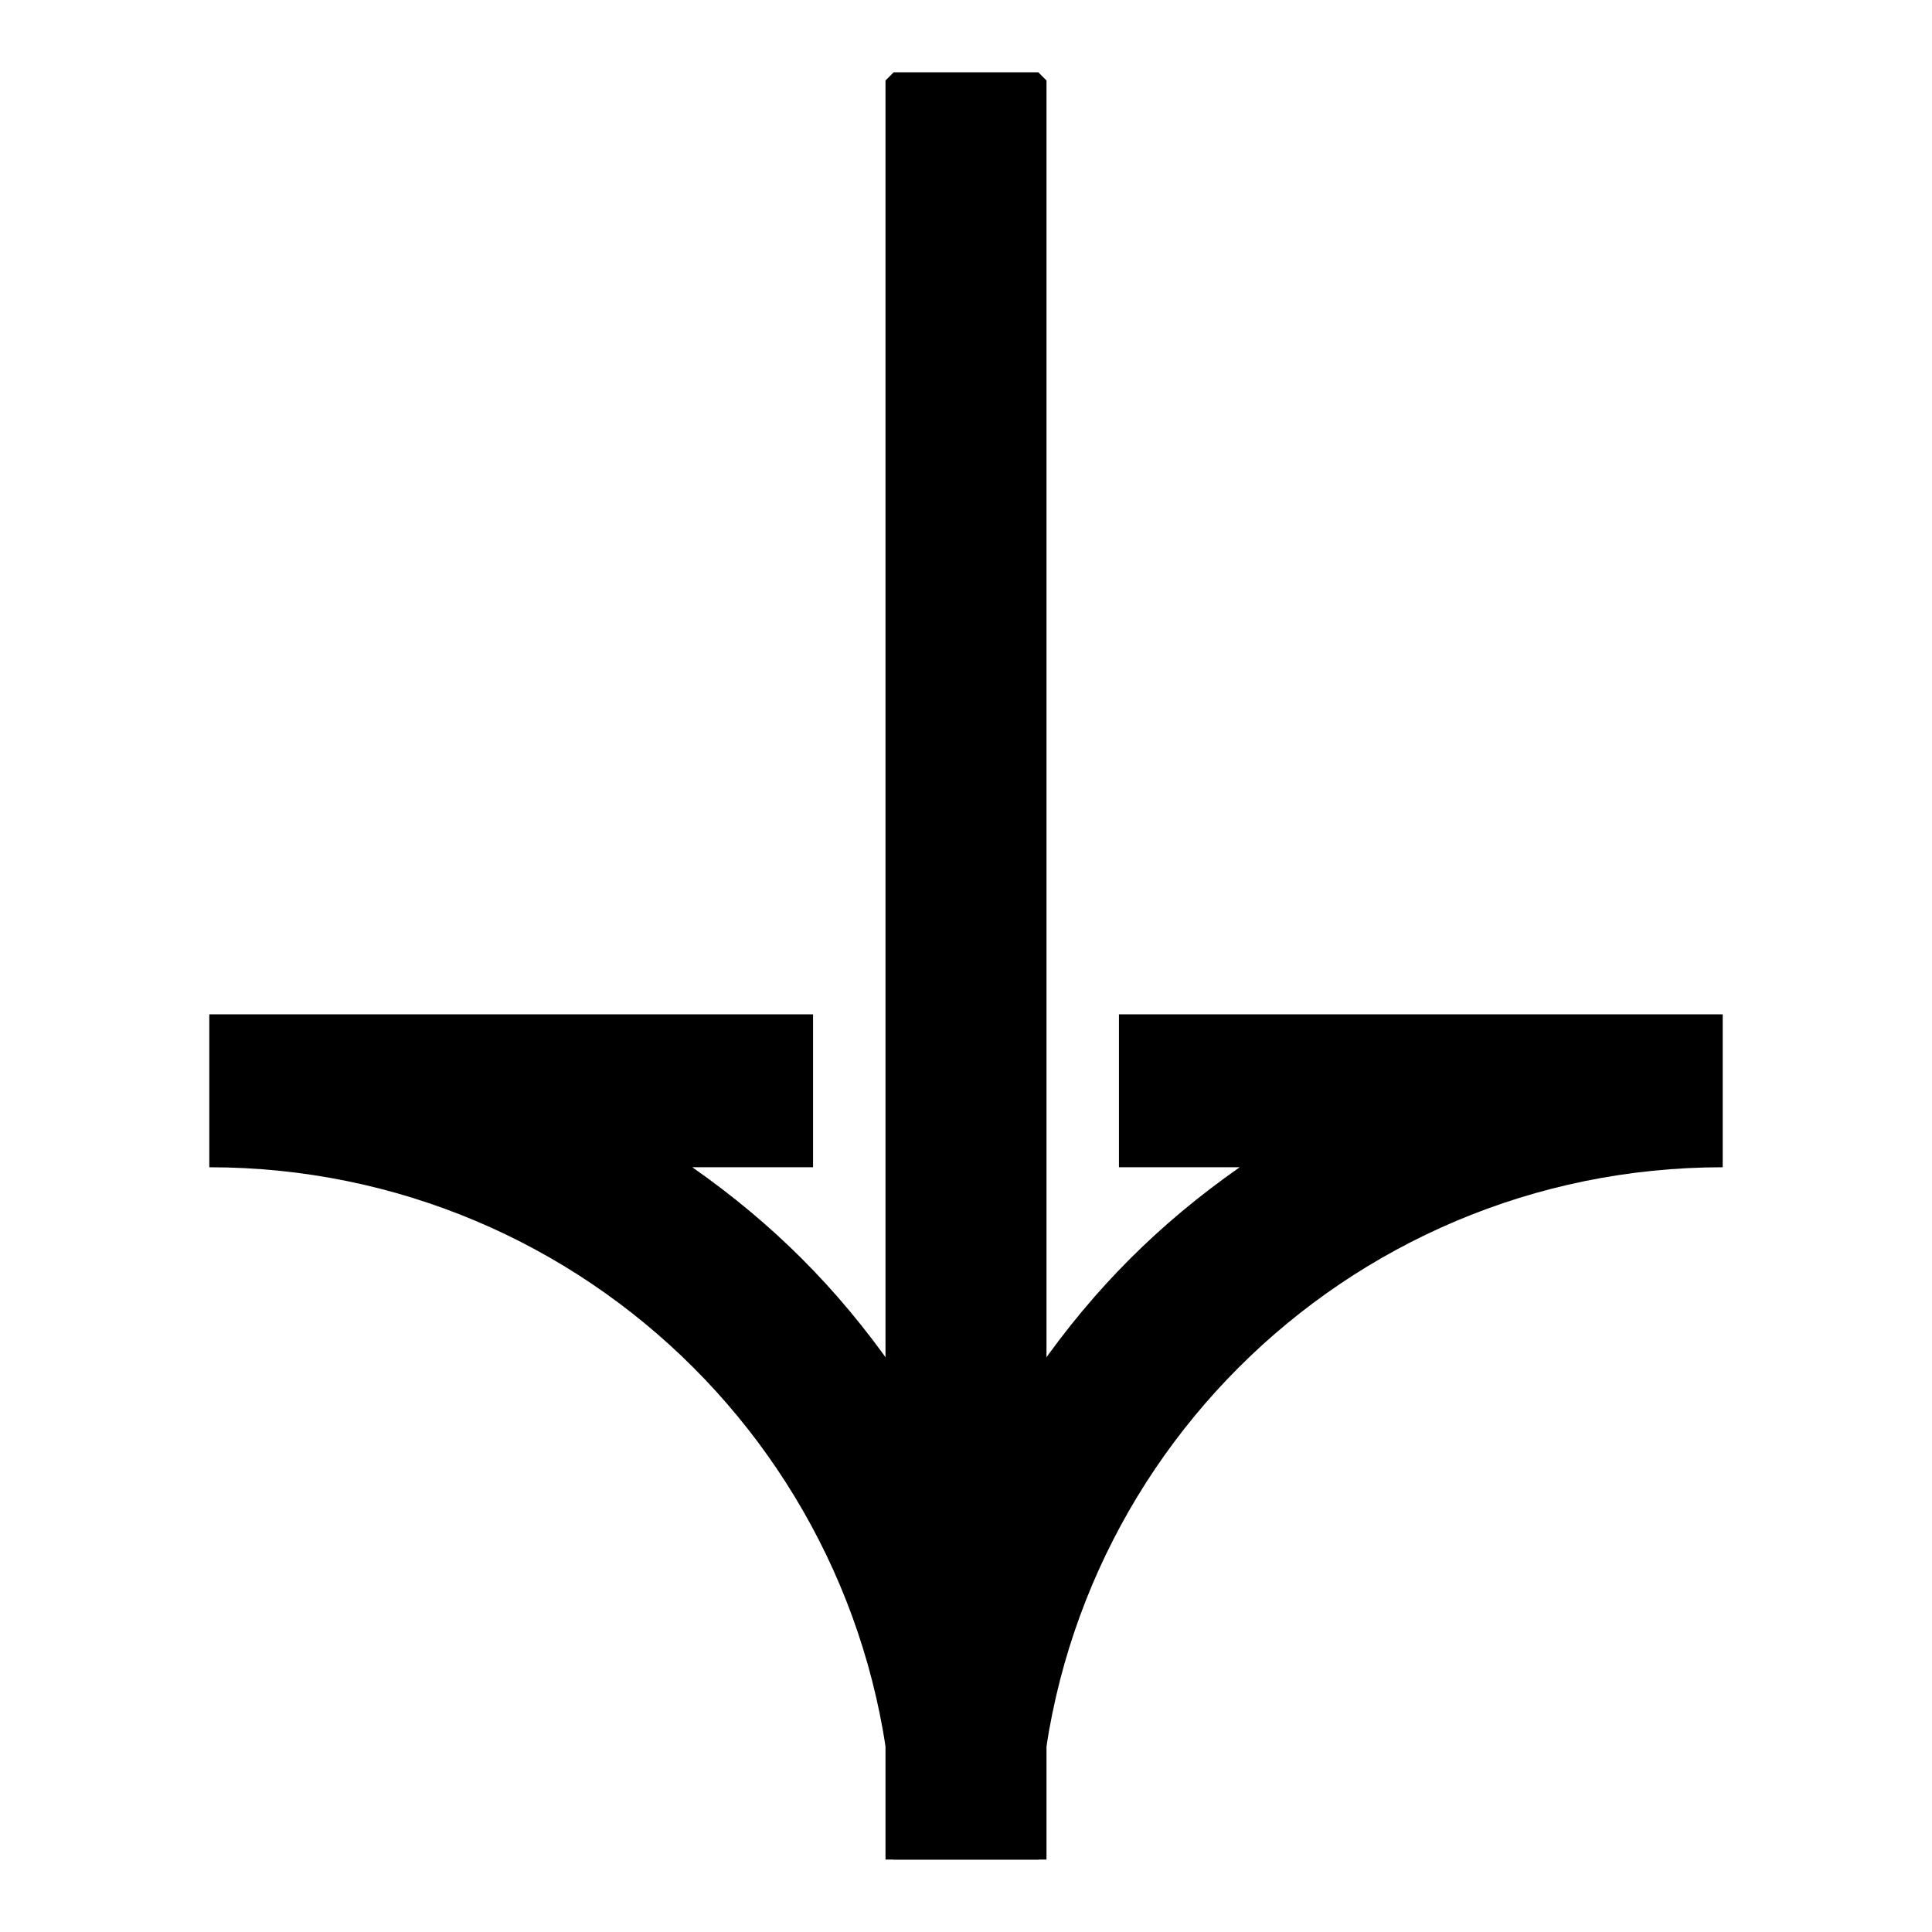
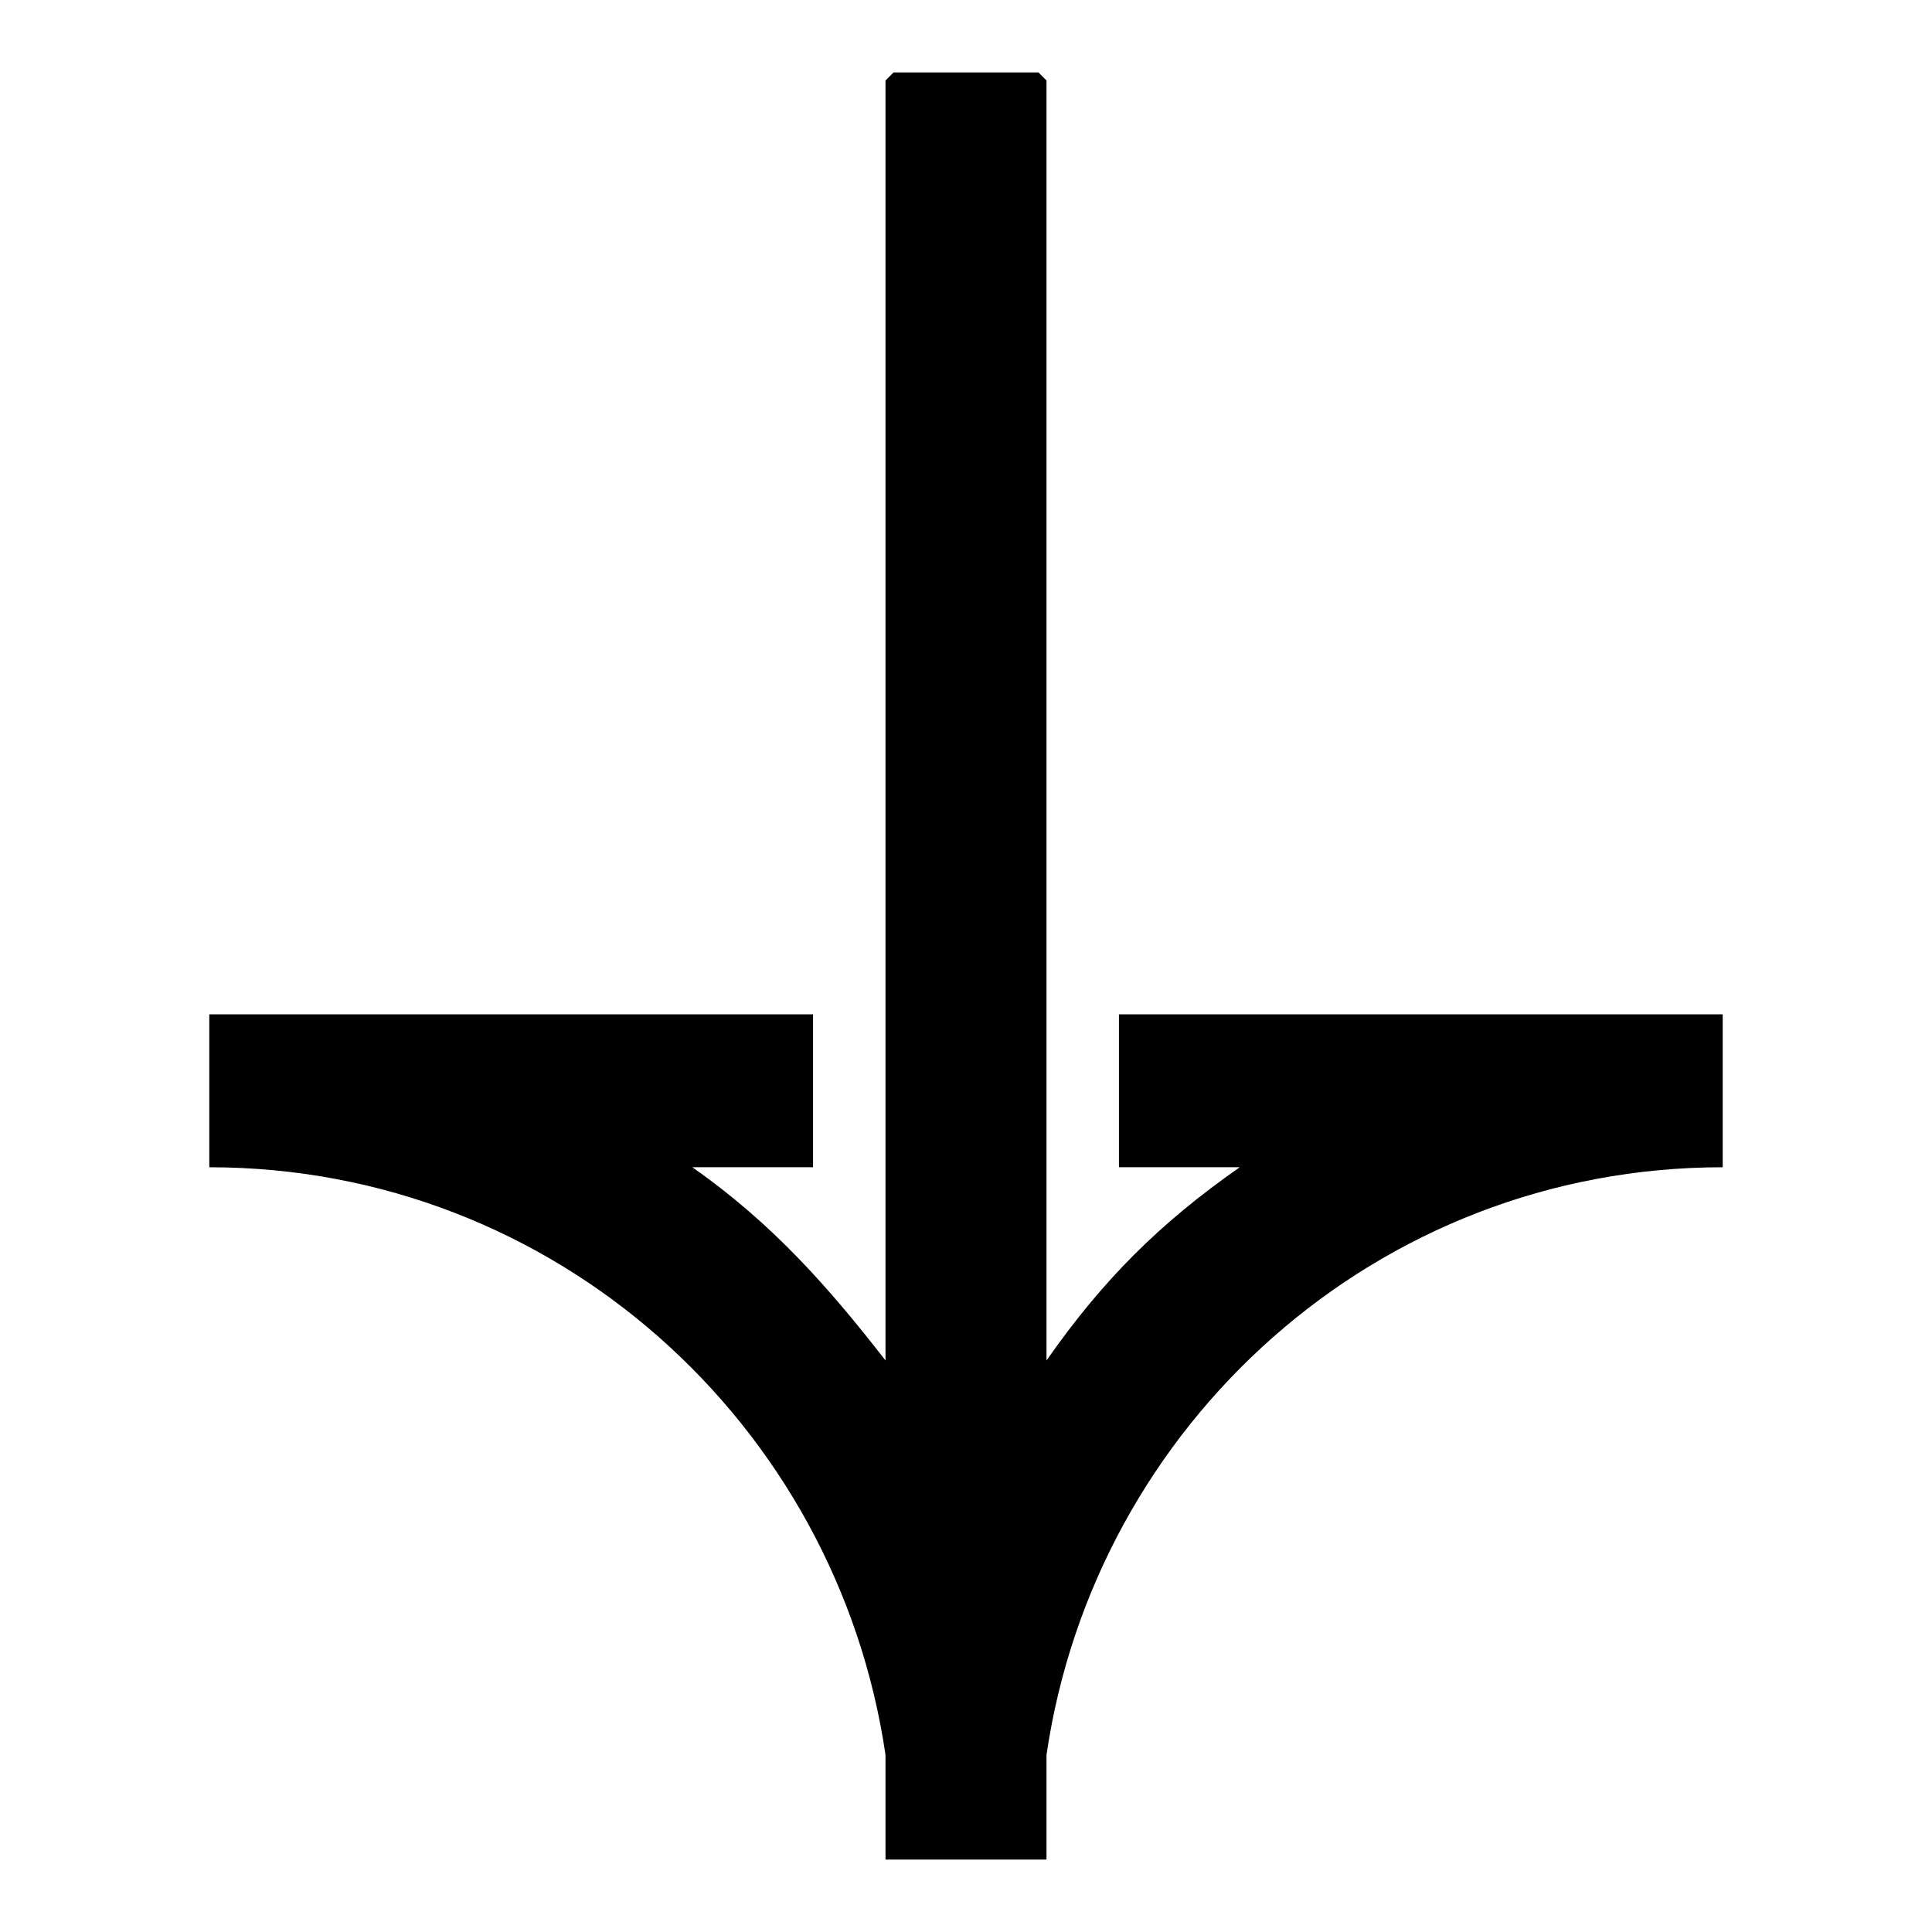
<svg xmlns="http://www.w3.org/2000/svg" version="1.1" id="레이어_1" x="0px" y="0px" viewBox="0 0 24 24" style="enable-background:new 0 0 24 24;" xml:space="preserve">
-   <path d="M13,1L13,1l-0.1-0.1l-1.8,0l0,0.1v16c-0.7-1-1.5-1.8-2.5-2.5h1.5v-1.9H4.3H3v0c-0.1,0-0.3,0-0.4,0v1.9  c4.7,0,8.5,3.8,8.5,8.5l0,0.1h0v0h0.1H13v-13L13,1z" />
-   <path d="M11,1L11,1l0.1-0.1l1.8,0l0,0.1v16c0.7-1,1.5-1.8,2.5-2.5h-1.5v-1.9h5.8H21v0c0.1,0,0.3,0,0.4,0v1.9c-4.7,0-8.5,3.8-8.5,8.5  l0,0.1h0v0h-0.1H11v-13L11,1z" />
+   <path d="M21,12.6h-1.3h-5.8v1.9h1.5c-1,0.7-1.7,1.4-2.4,2.4v-6.8V1l-0.1-0.1h-1.8L11,1v9.1v6.8c-0.7-0.9-1.4-1.7-2.4-2.4h1.5v-1.9  H4.3H3c-0.1,0-0.3,0-0.4,0v1.9c4.3,0,7.8,3.2,8.4,7.3v1.3h0.1h0.1h1.6h0.1H13v-1.3c0.6-4.1,4.1-7.3,8.4-7.3v-1.9  C21.3,12.6,21.1,12.6,21,12.6z" />
</svg>
